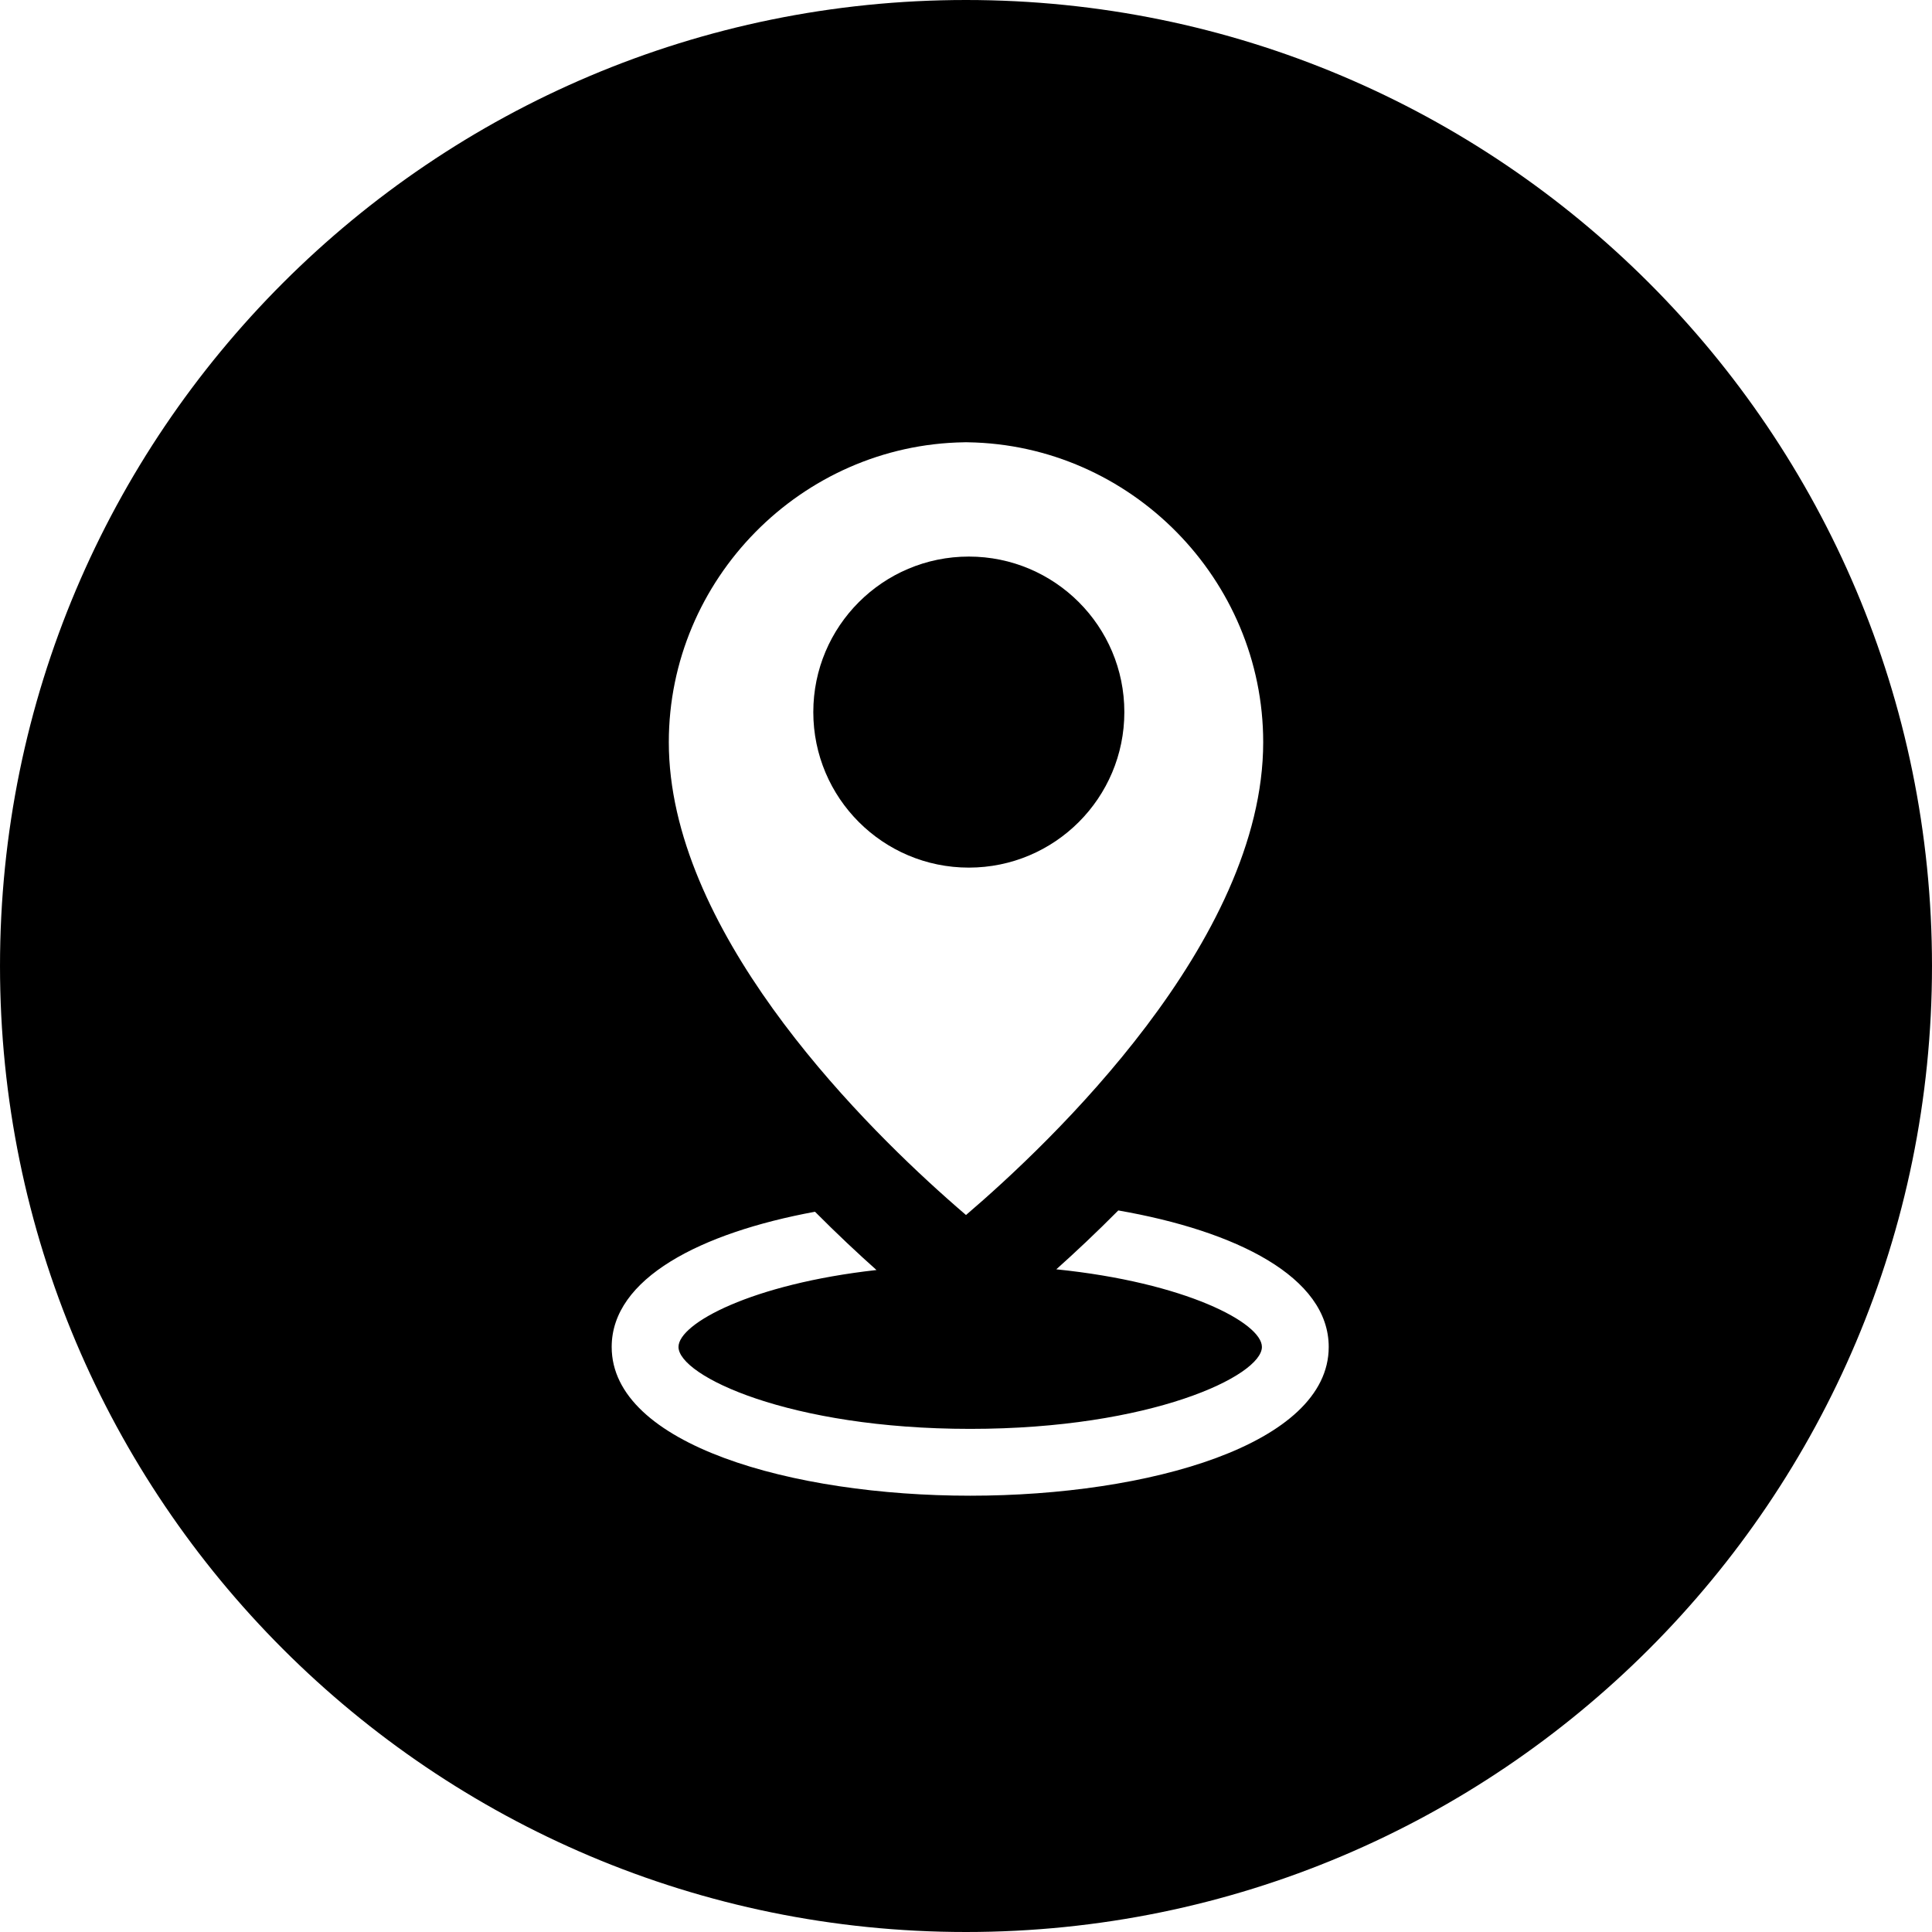
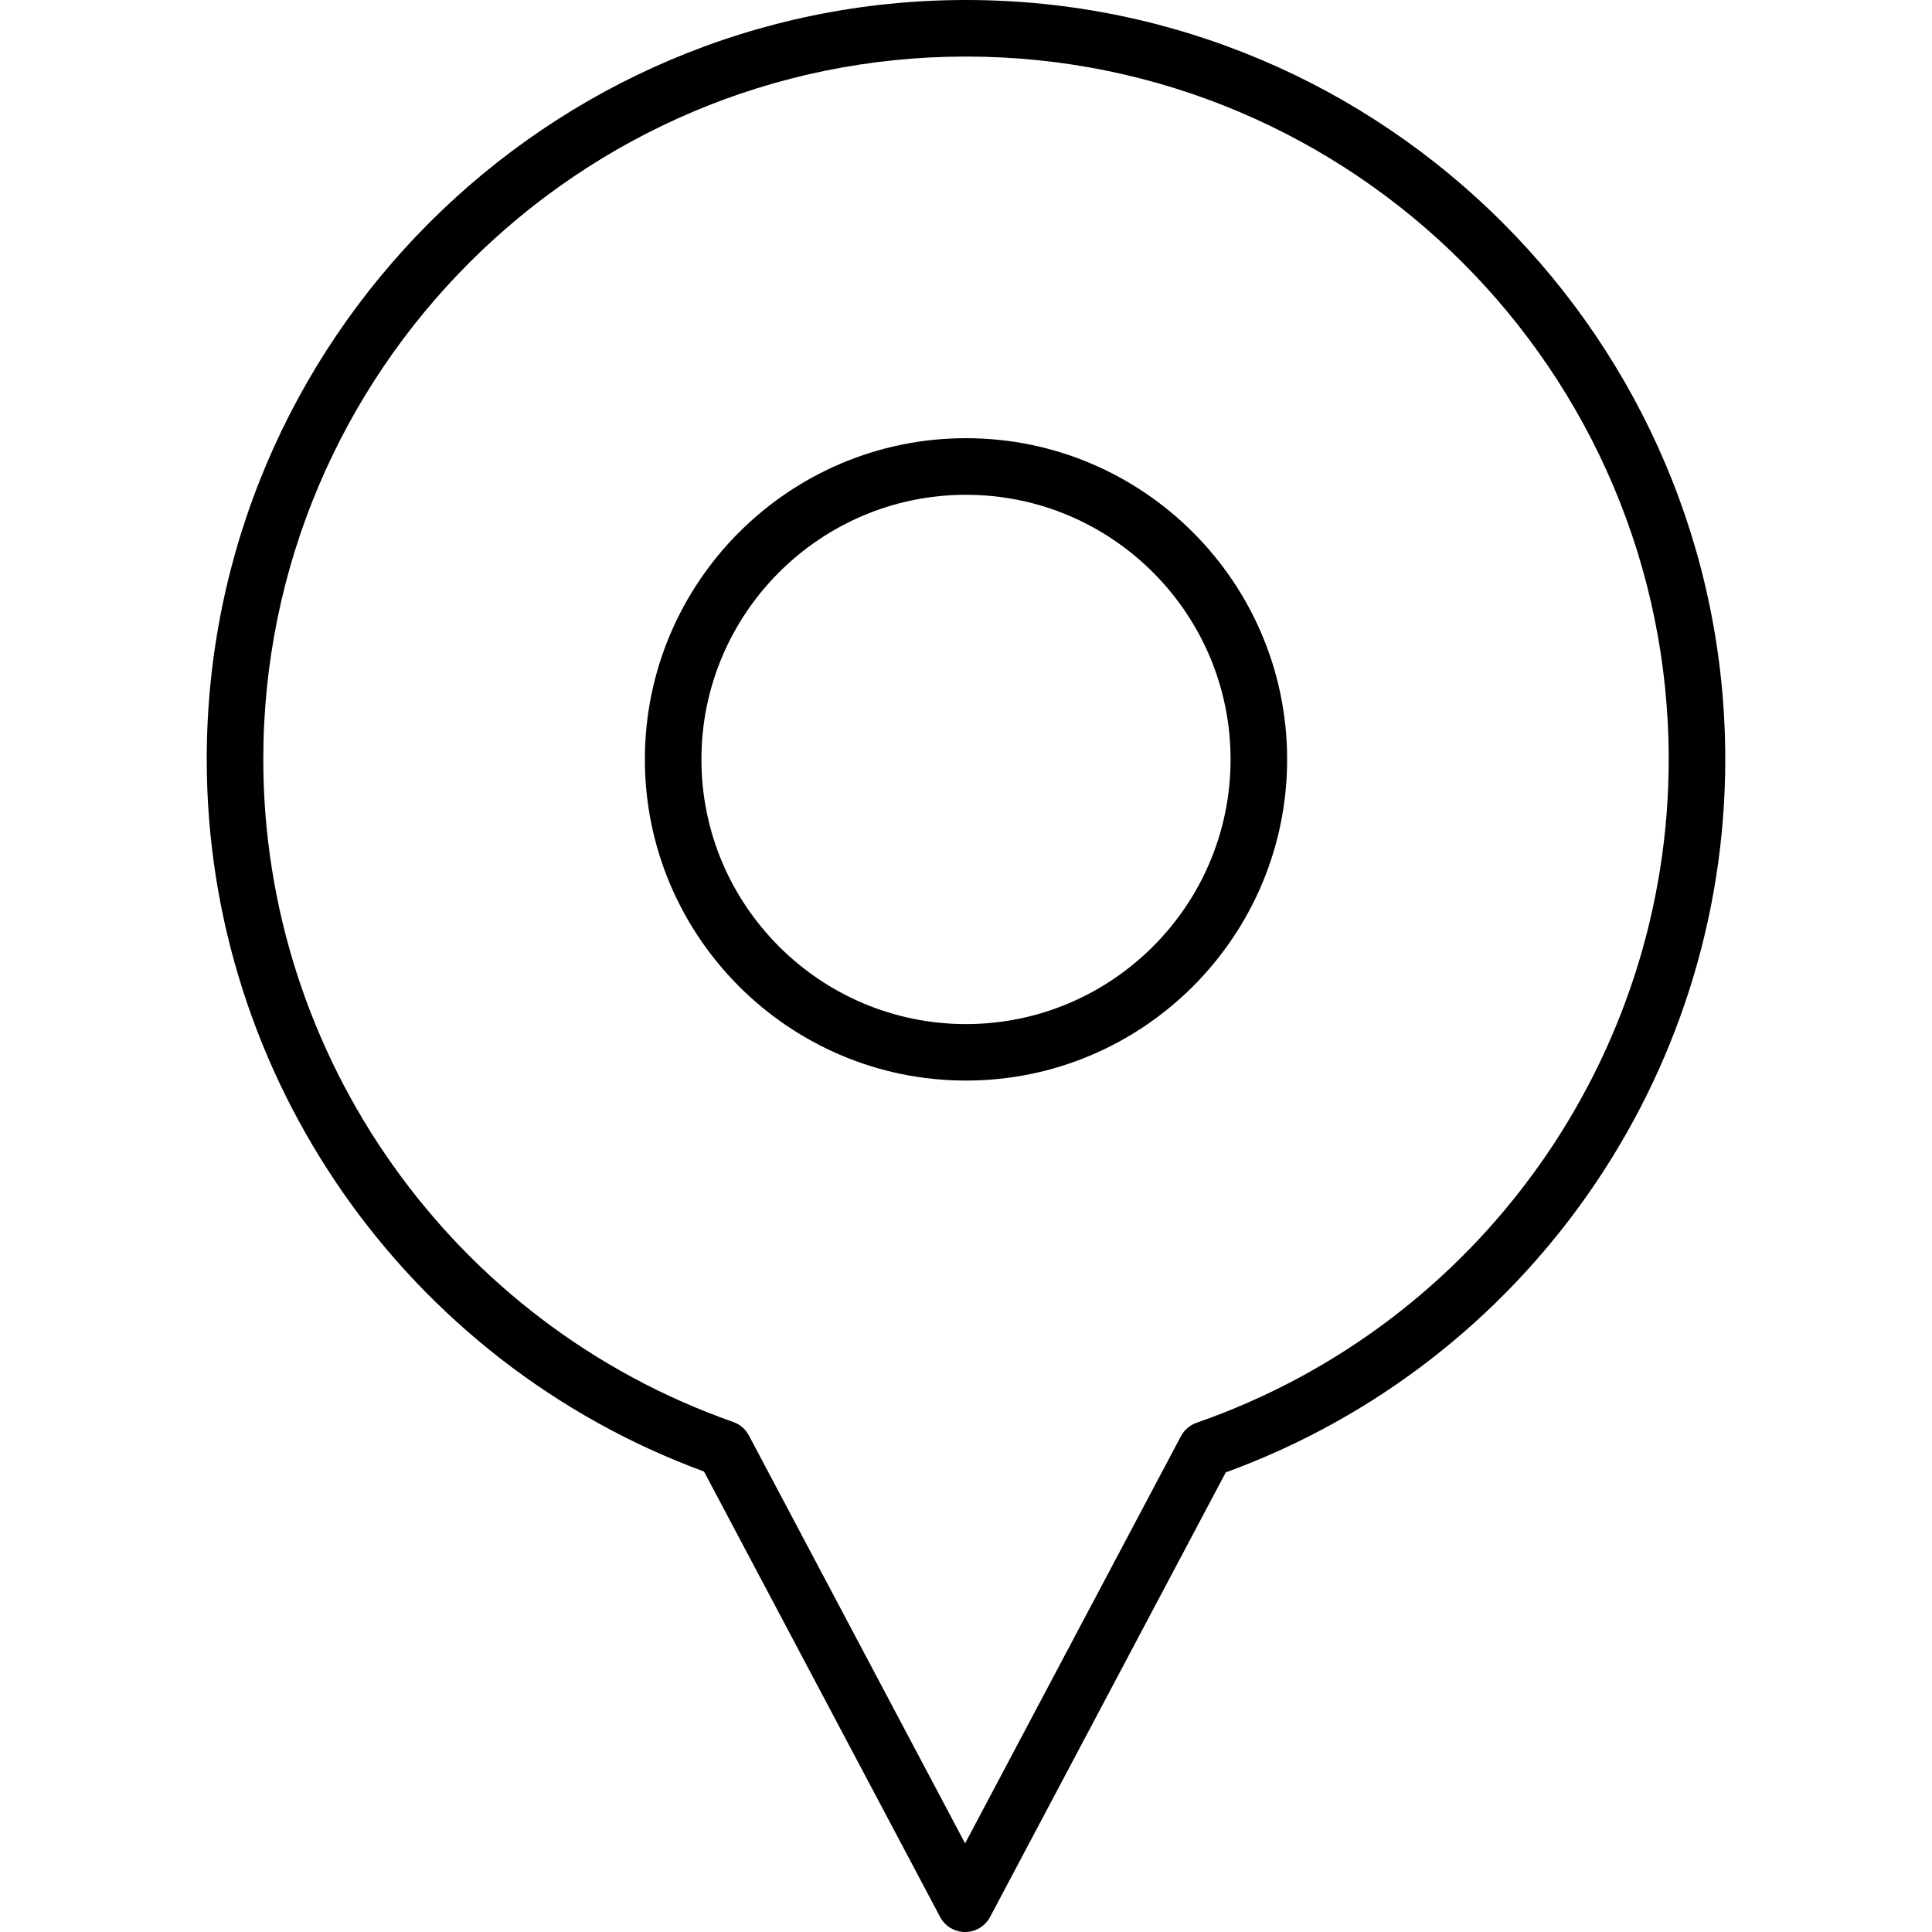
- <svg xmlns="http://www.w3.org/2000/svg" version="1.1" id="Layer_1" x="0px" y="0px" viewBox="0 0 299.997 299.997" style="enable-background:new 0 0 299.997 299.997;" xml:space="preserve">
+ <svg xmlns="http://www.w3.org/2000/svg" version="1.1" id="Capa_1" x="0px" y="0px" viewBox="0 0 34.166 34.166" style="enable-background:new 0 0 34.166 34.166;" xml:space="preserve">
  <g>
    <g>
      <g>
-         <circle cx="150.437" cy="110.572" r="24.149" />
-         <path d="M149.996,0C67.157,0,0.001,67.158,0.001,149.997c0,82.837,67.156,150,149.995,150s150-67.163,150-150     C299.996,67.158,232.835,0,149.996,0z M149.685,68.678c0.106,0,0.21-0.005,0.314-0.01c0.104,0.005,0.207,0.01,0.314,0.01     c25.274,0.399,45.834,21.288,45.834,46.568c0,30.908-33.024,62.205-46.148,73.419c-0.877-0.75-1.849-1.595-2.889-2.521     c-0.018-0.016-0.034-0.029-0.049-0.044c-14.524-12.906-43.209-42.045-43.209-70.854     C103.851,89.966,124.413,69.078,149.685,68.678z M150.65,232.25c-27.663,0-55.669-7.936-55.669-23.098     c0-10.641,13.79-17.717,31.569-20.995c3.439,3.457,6.694,6.505,9.55,9.049c-19.366,2.163-30.744,8.294-30.744,11.943     c0,4.484,17.195,12.724,45.294,12.724c28.099,0,45.297-8.24,45.297-12.724c0-3.724-11.858-10.009-31.927-12.052     c2.881-2.573,6.162-5.649,9.627-9.142c18.313,3.188,32.674,10.335,32.674,21.197C206.321,224.314,178.315,232.25,150.65,232.25z" />
+         <path d="M17.083,19.109c-3.131,0-5.679-2.548-5.679-5.68s2.547-5.68,5.679-5.68s5.679,2.548,5.679,5.68     S20.214,19.109,17.083,19.109z M17.083,8.75c-2.58,0-4.679,2.099-4.679,4.68s2.099,4.68,4.679,4.68s4.679-2.099,4.679-4.68     S19.663,8.75,17.083,8.75z" />
      </g>
    </g>
+     <path d="M17.067,34.166c-0.185,0-0.355-0.102-0.442-0.266l-4.175-7.877c-5.269-1.938-8.794-6.974-8.794-12.594   C3.656,6.024,9.679,0,17.083,0C24.487,0,30.51,6.024,30.51,13.43c0,5.638-3.542,10.68-8.833,12.608L17.509,33.9   C17.422,34.064,17.252,34.166,17.067,34.166z M17.083,1C10.231,1,4.656,6.576,4.656,13.43c0,5.261,3.34,9.97,8.311,11.717   c0.119,0.042,0.217,0.126,0.276,0.237l3.824,7.215l3.817-7.201c0.059-0.111,0.158-0.196,0.278-0.238   c4.993-1.737,8.348-6.451,8.348-11.73C29.51,6.576,23.935,1,17.083,1z" />
  </g>
  <g>
</g>
  <g>
</g>
  <g>
</g>
  <g>
</g>
  <g>
</g>
  <g>
</g>
  <g>
</g>
  <g>
</g>
  <g>
</g>
  <g>
</g>
  <g>
</g>
  <g>
</g>
  <g>
</g>
  <g>
</g>
  <g>
</g>
</svg>
